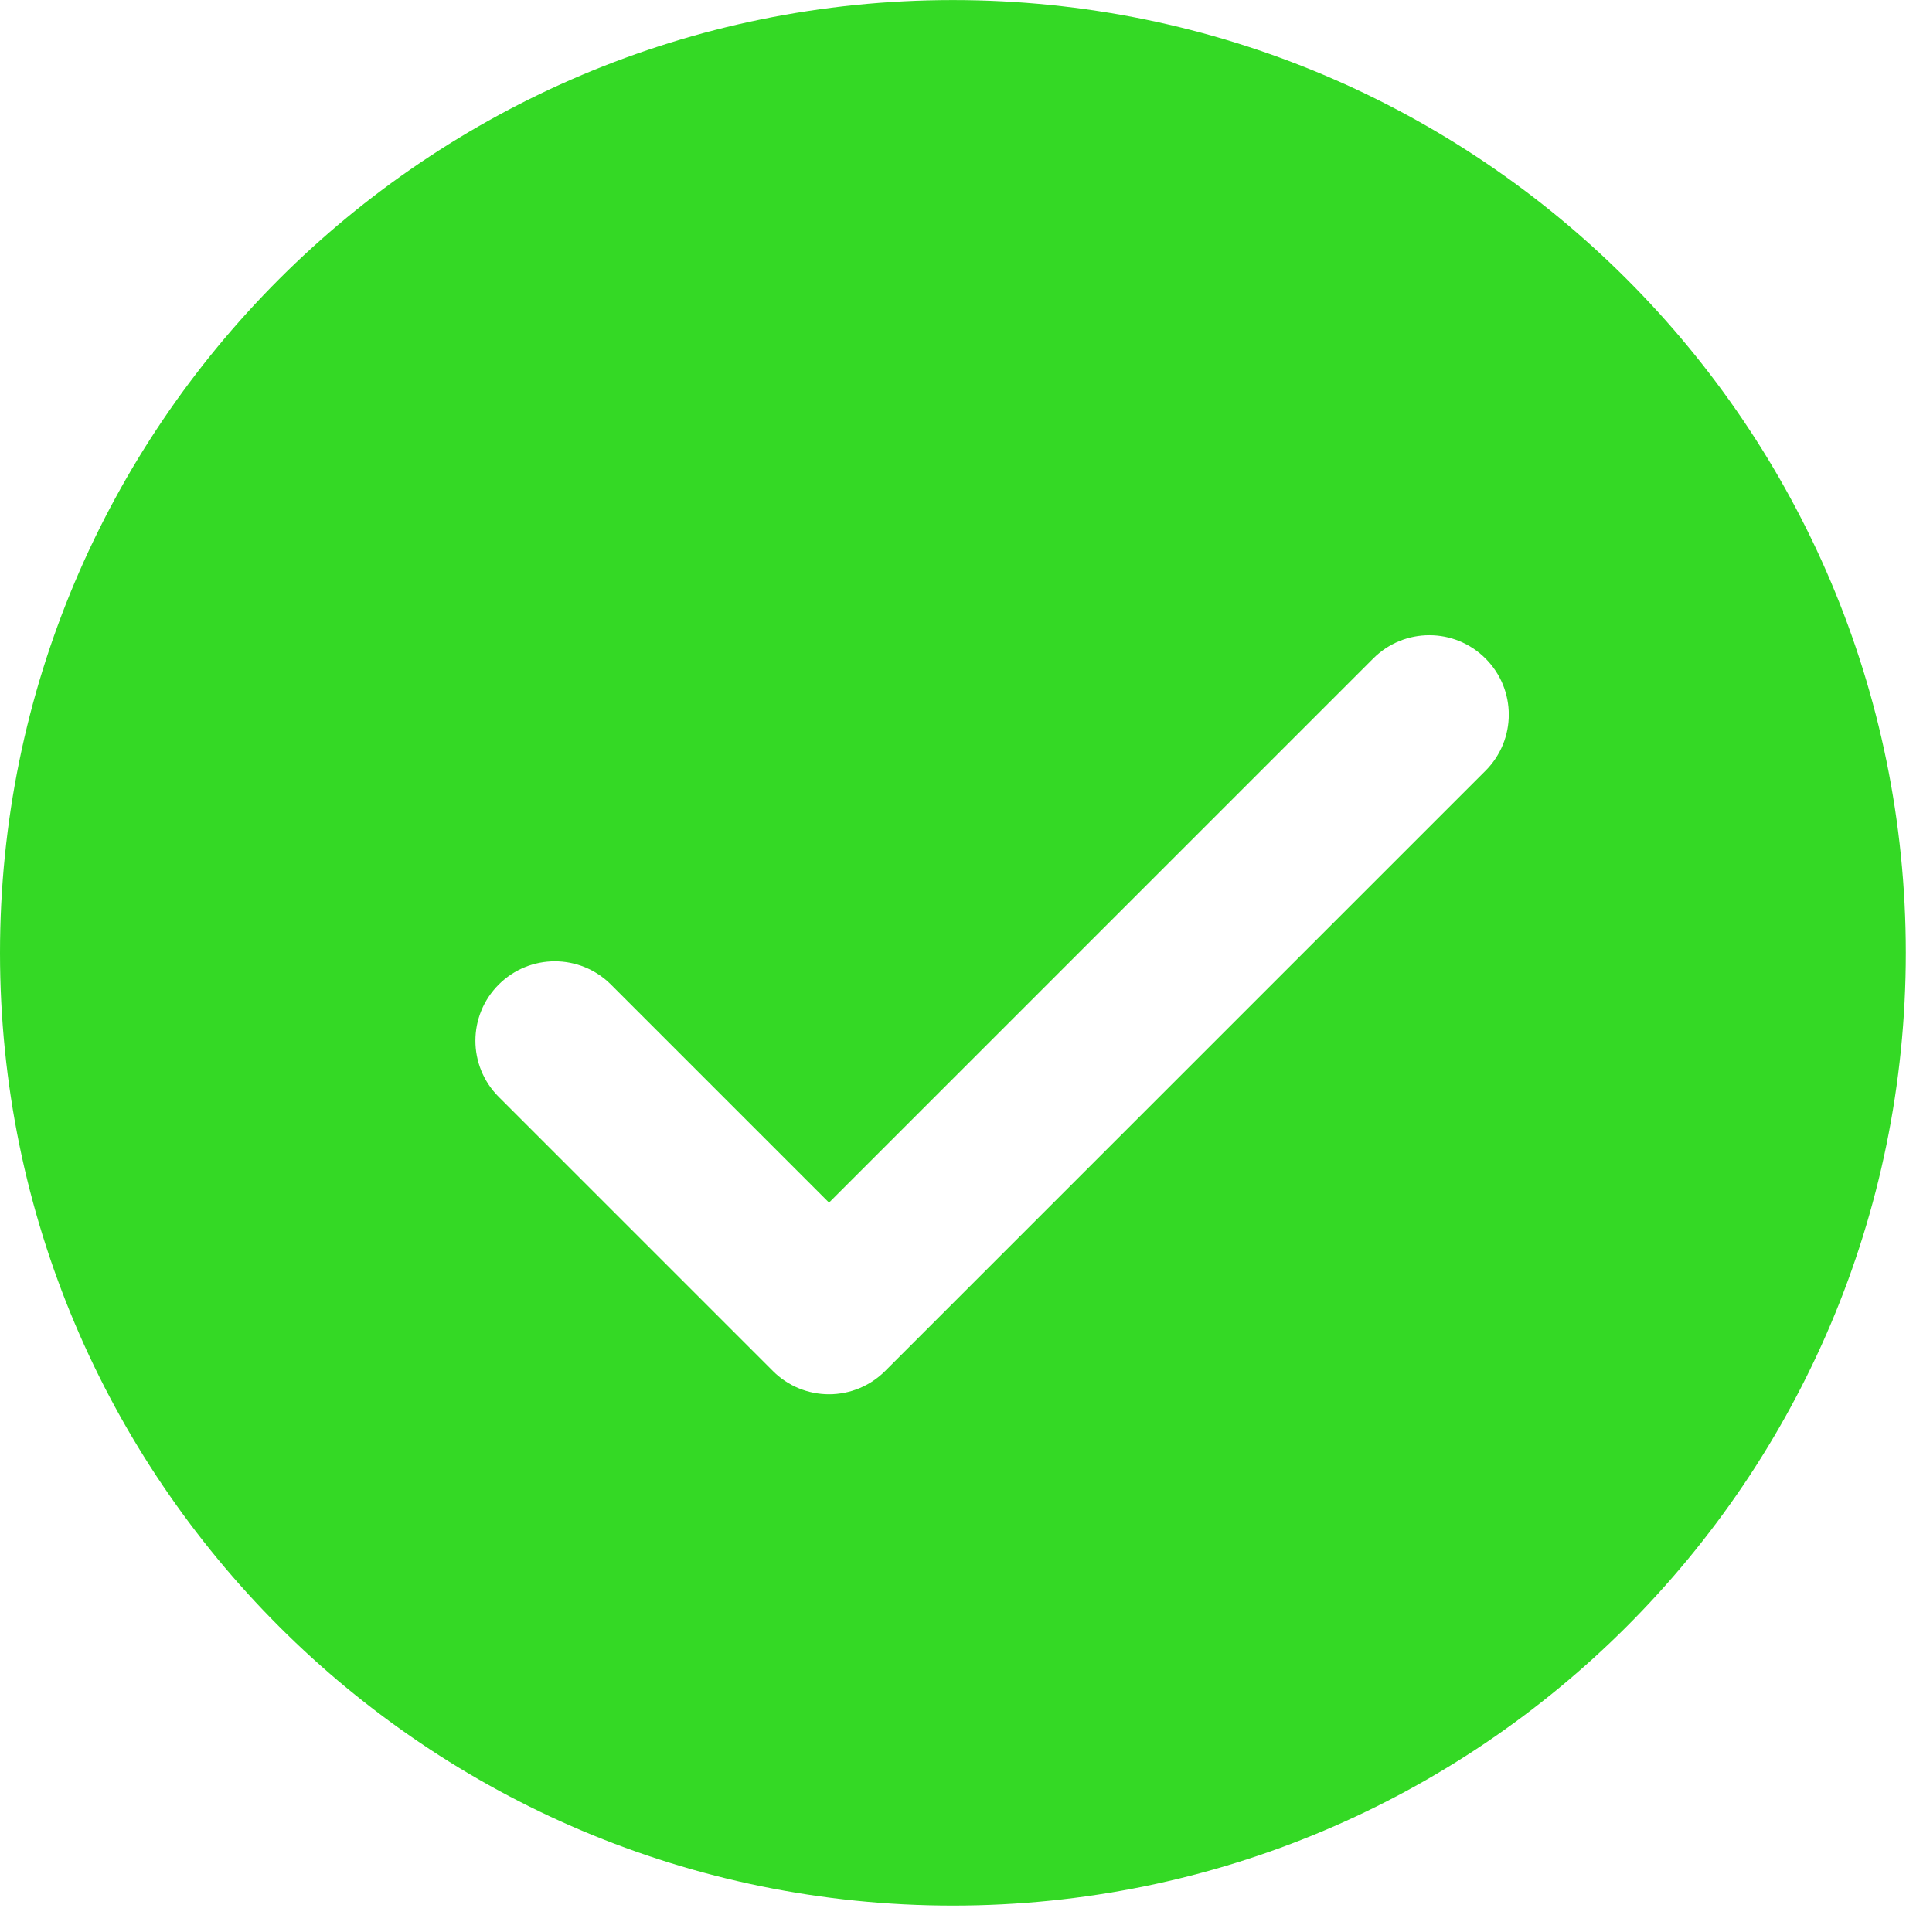
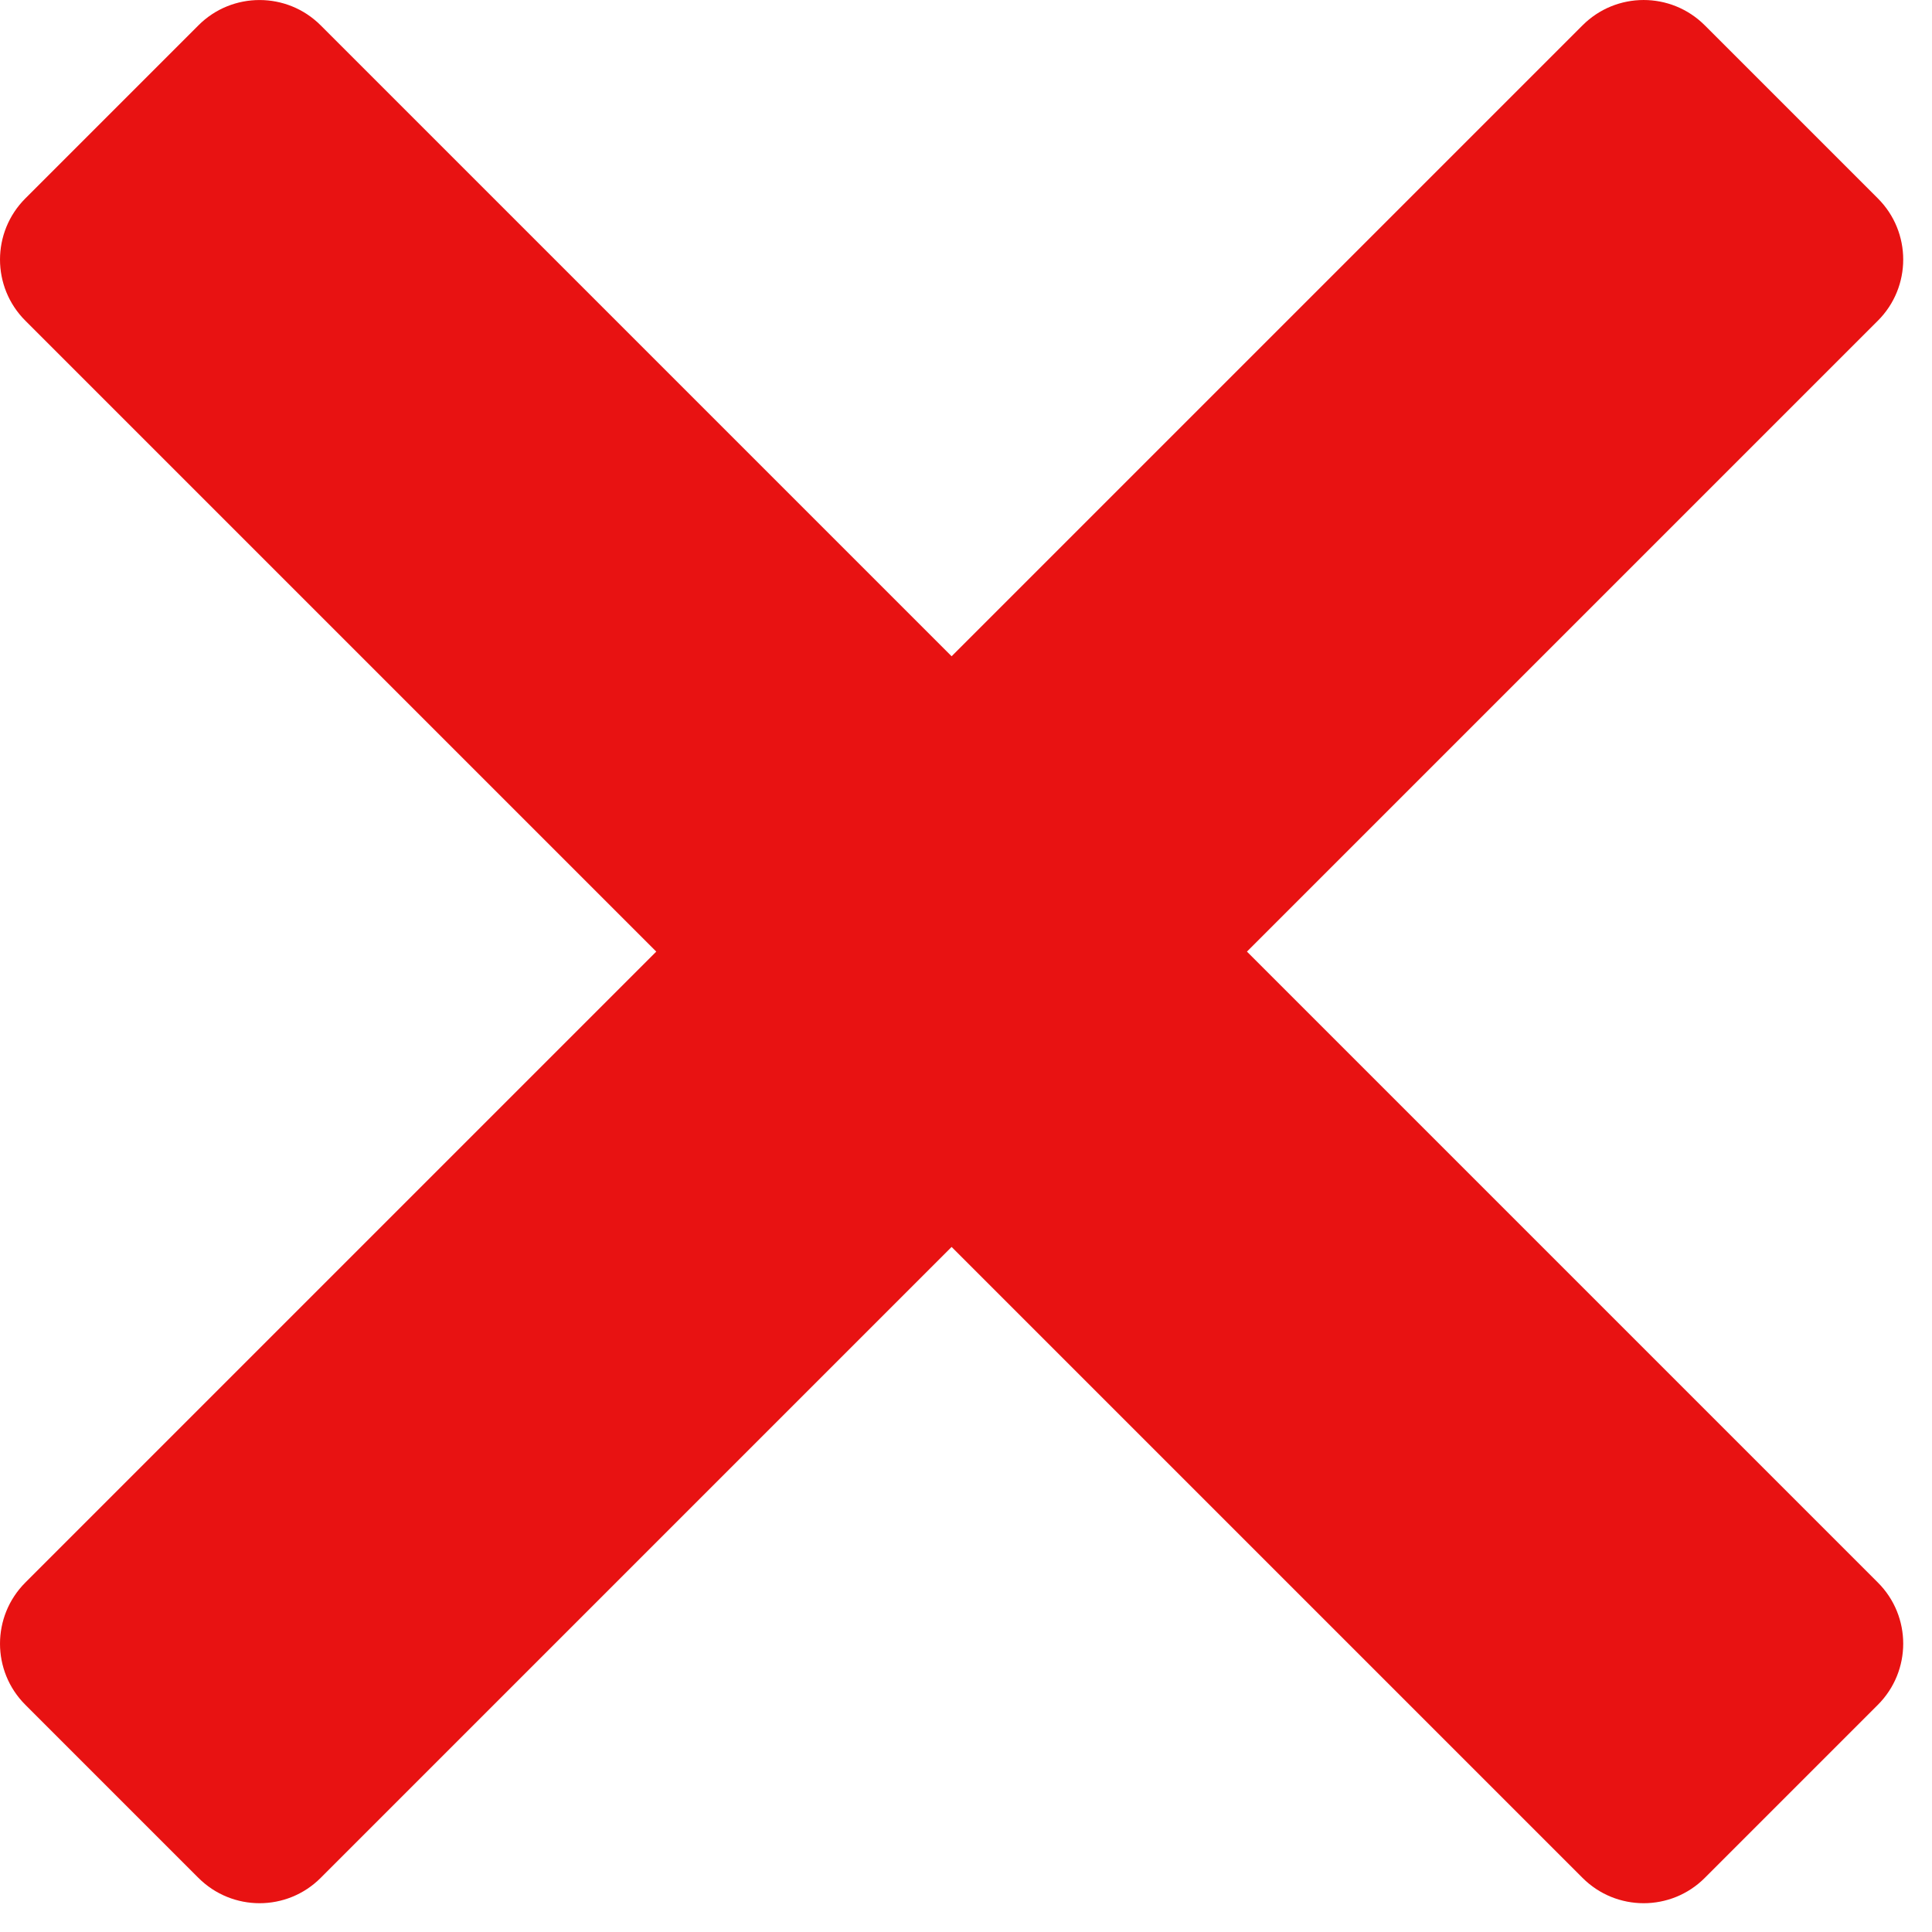
- <svg xmlns="http://www.w3.org/2000/svg" width="72" height="73" viewBox="0 0 72 73" fill="none">
-   <path d="M36 0.002C16.119 0.002 0 16.121 0 36.002C0 55.883 16.119 72.002 36 72.002C55.881 72.002 72 55.883 72 36.002C72 16.121 55.881 0.002 36 0.002ZM56.121 29.123L33.441 51.803C32.877 52.367 32.115 52.682 31.32 52.682C30.525 52.682 29.76 52.367 29.199 51.803L18.84 41.444C17.667 40.271 17.667 38.375 18.84 37.202C20.013 36.029 21.909 36.029 23.082 37.202L31.32 45.44L51.879 24.881C53.052 23.708 54.948 23.708 56.121 24.881C57.294 26.054 57.294 27.95 56.121 29.123Z" fill="#34D925" />
+ <svg xmlns="http://www.w3.org/2000/svg" width="67" height="67" viewBox="0 0 67 67" fill="none">
+   <path d="M9.001 0.001C8.233 0.001 7.465 0.293 6.88 0.88L0.88 6.88C-0.293 8.053 -0.293 9.952 0.88 11.122L22.759 33.001L0.88 54.88C-0.293 56.053 -0.293 57.952 0.88 59.122L6.88 65.122C8.053 66.295 9.952 66.295 11.122 65.122L33.001 43.243L54.88 65.122C56.05 66.295 57.952 66.295 59.122 65.122L65.122 59.122C66.295 57.949 66.295 56.05 65.122 54.88L43.243 33.001L65.122 11.122C66.295 9.952 66.295 8.05 65.122 6.88L59.122 0.88C57.949 -0.293 56.05 -0.293 54.88 0.88L33.001 22.759L11.122 0.88C10.535 0.293 9.768 0.001 9.001 0.001Z" fill="#E81212" />
</svg>
